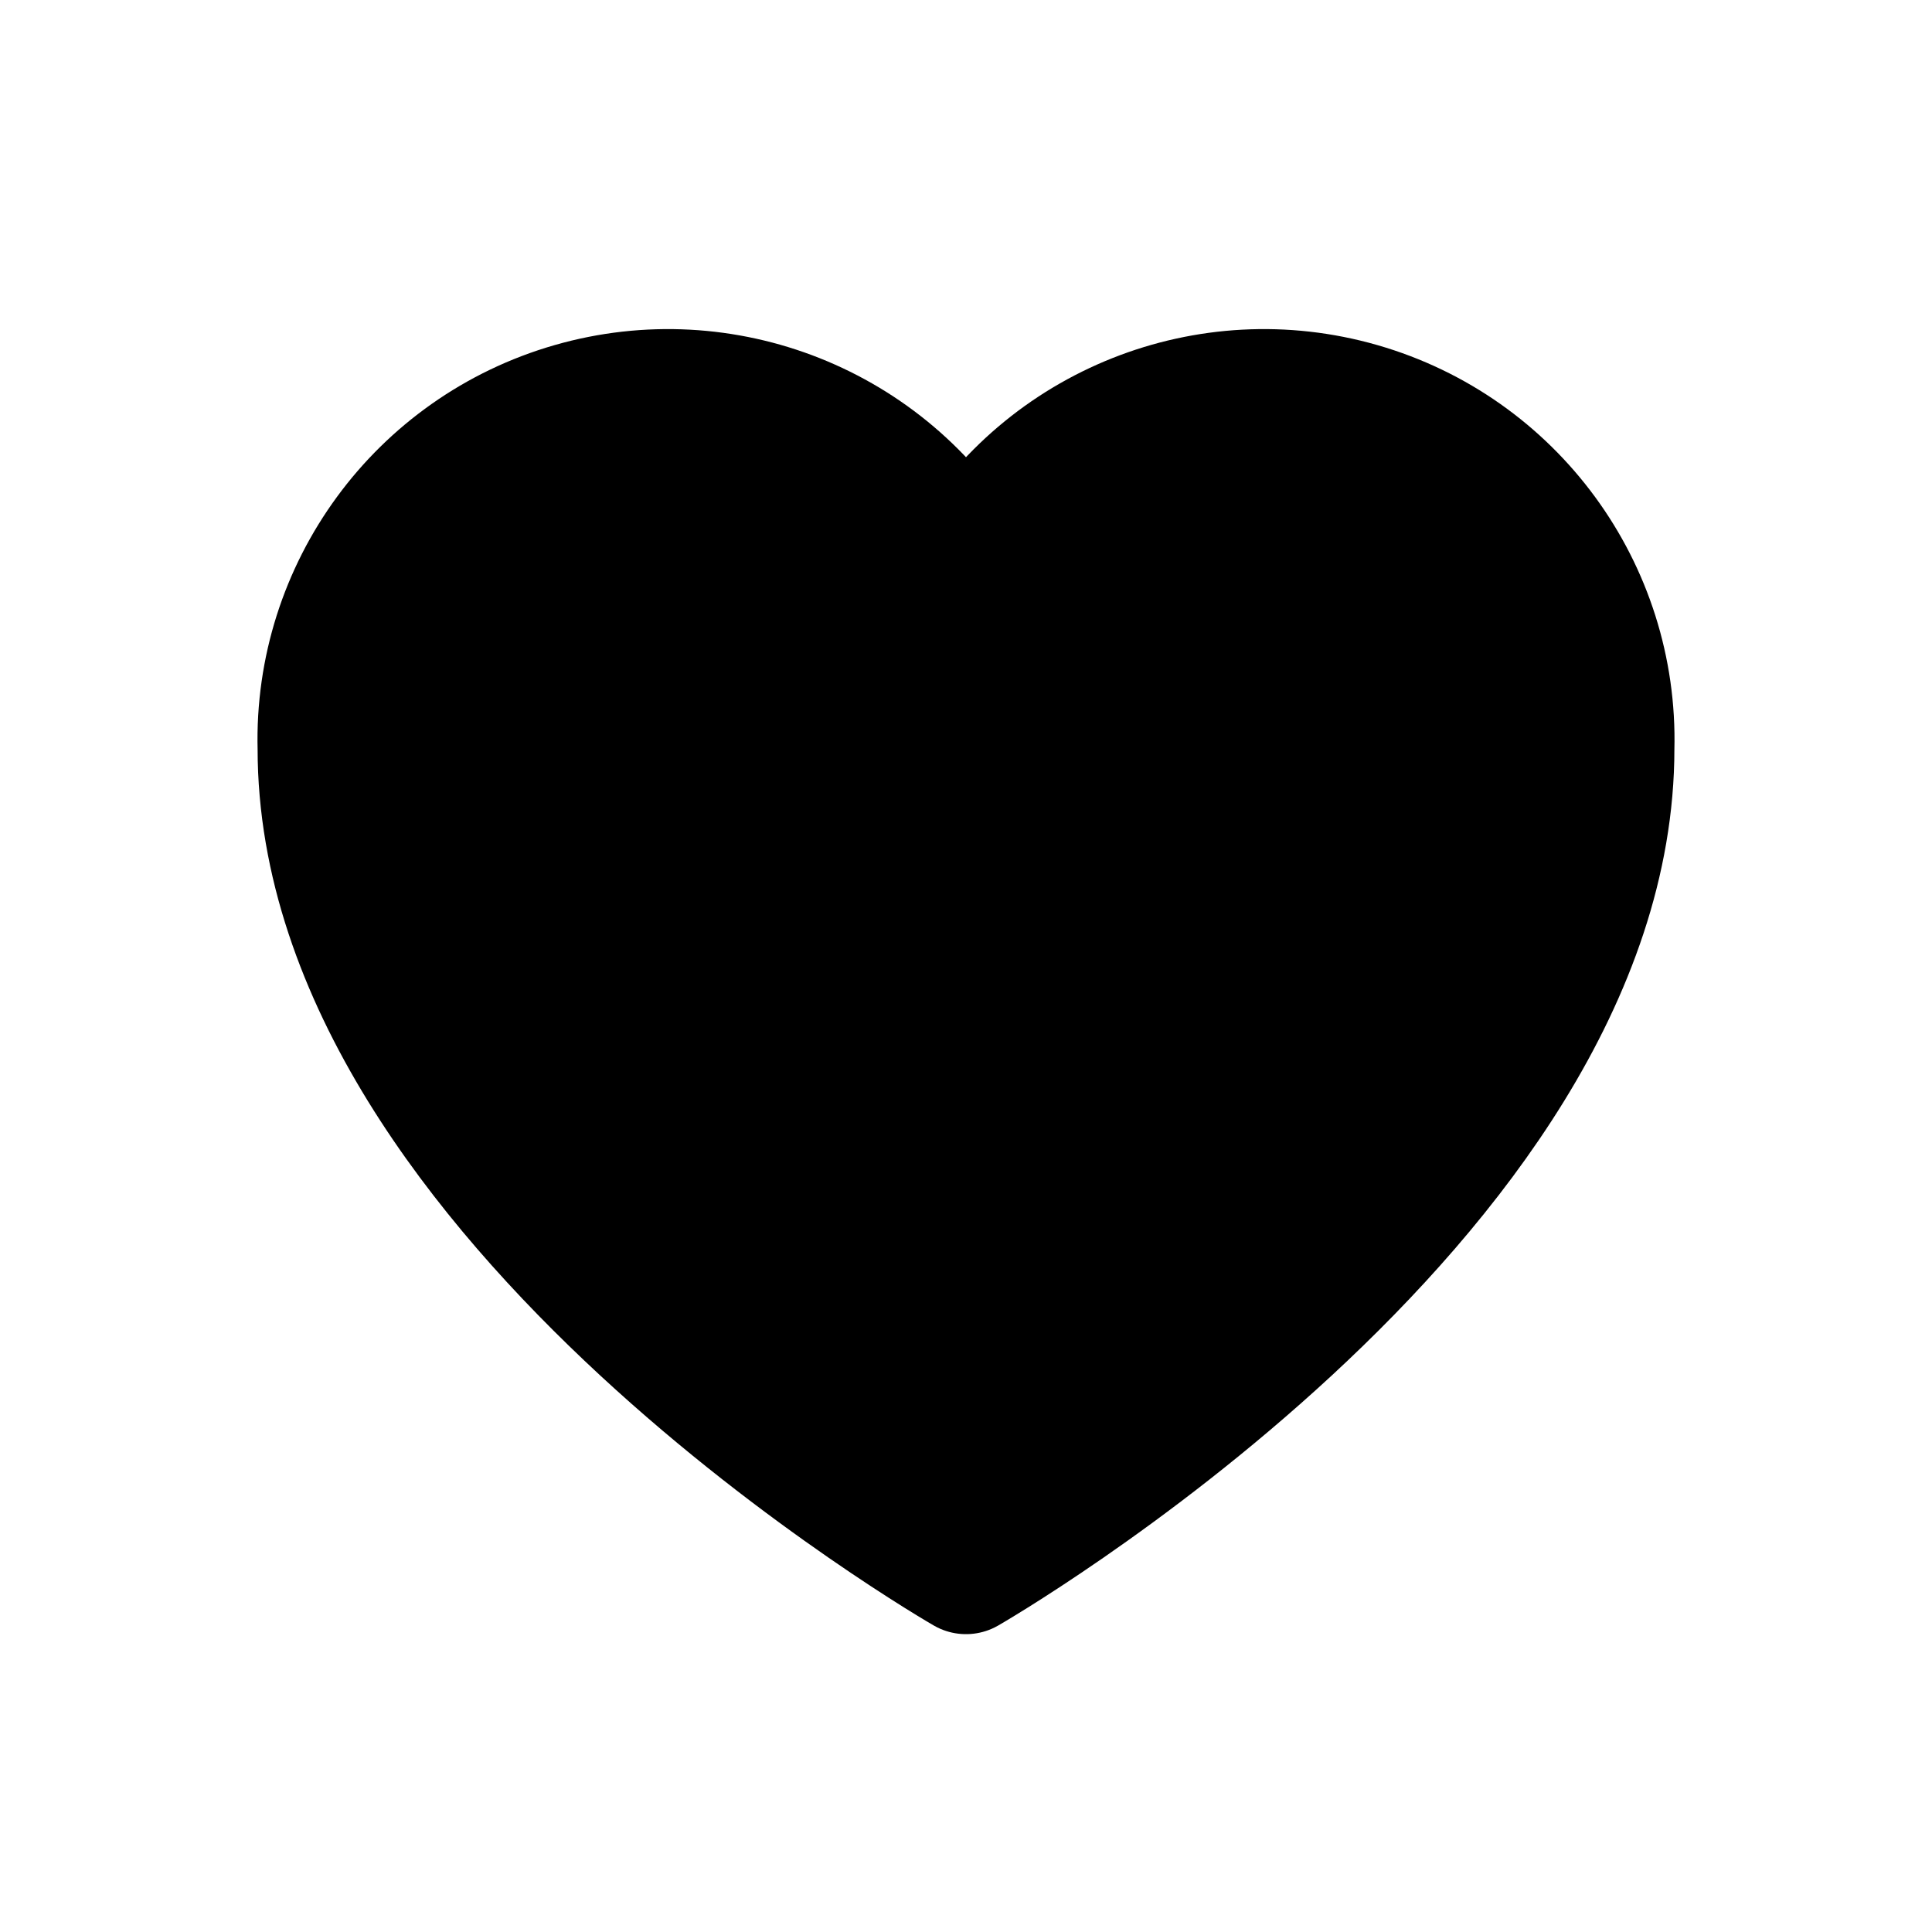
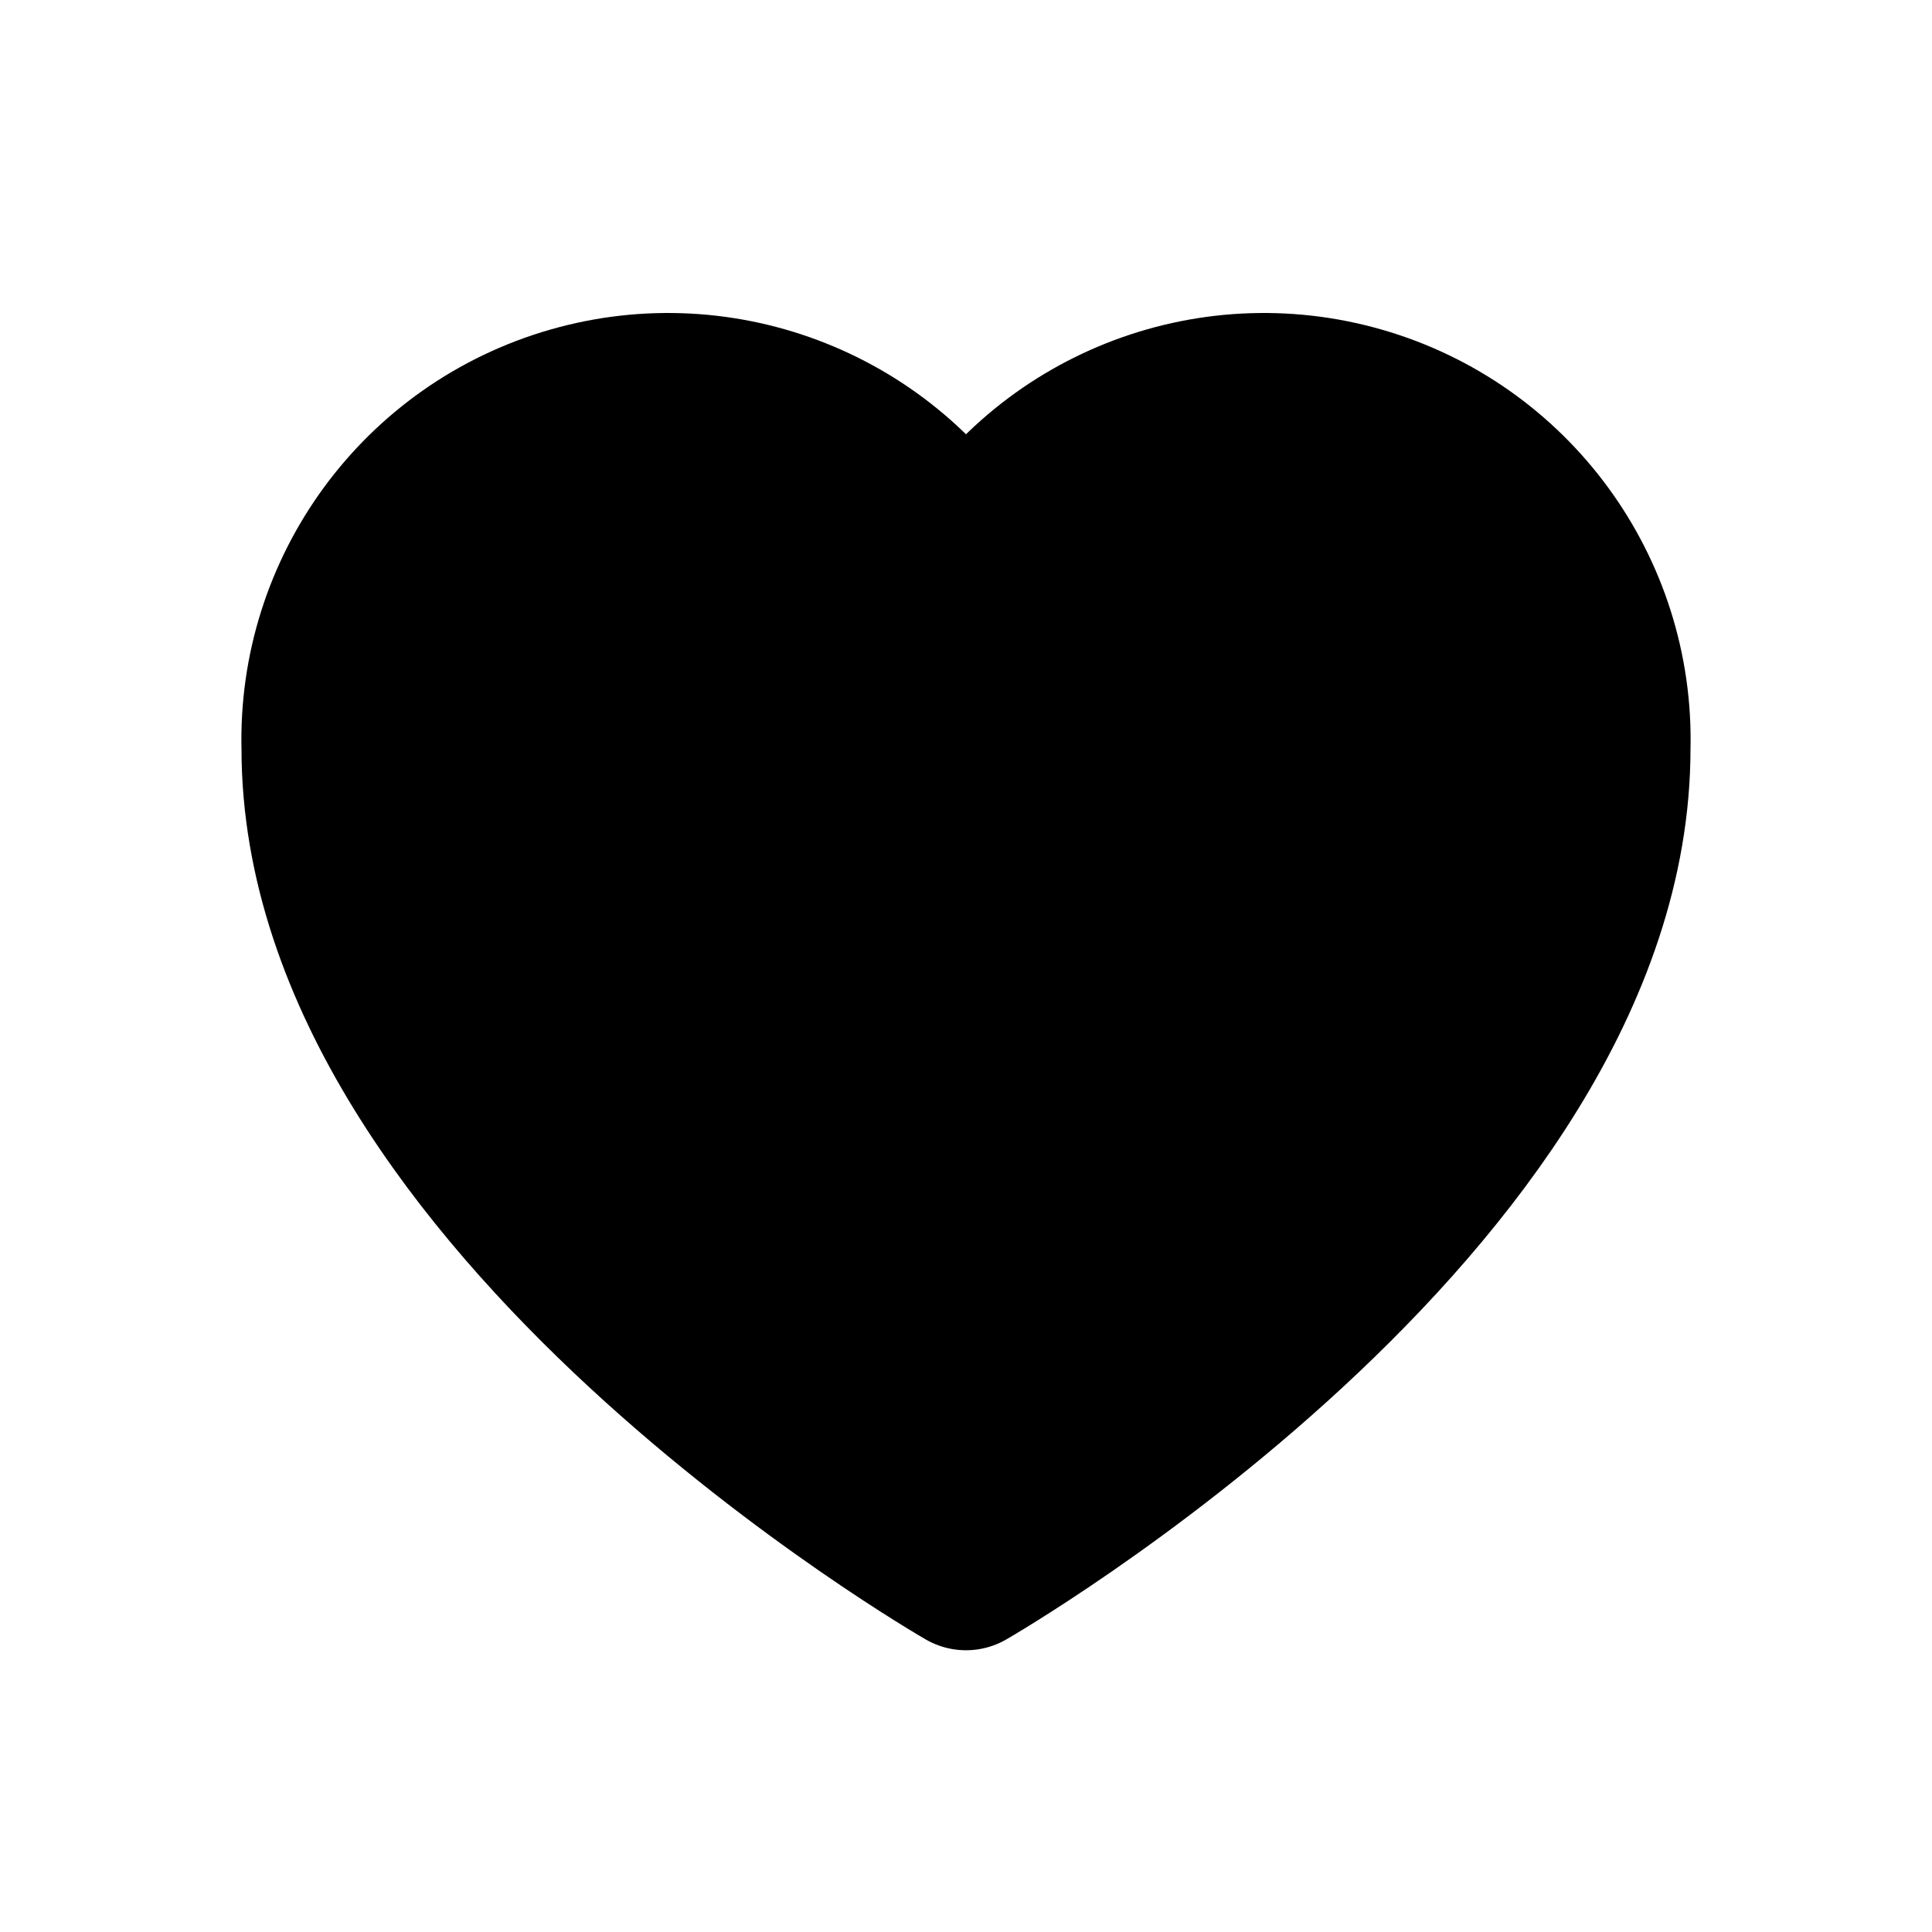
- <svg xmlns="http://www.w3.org/2000/svg" viewBox="0 0 24 24" width="24" height="24" fill="none" stroke="currentColor" stroke-width="1.6" stroke-linecap="round" stroke-linejoin="round">
+ <svg xmlns="http://www.w3.org/2000/svg" viewBox="0 0 24 24" width="24" height="24" fill="none" stroke="currentColor" stroke-width="2" stroke-linecap="round" stroke-linejoin="round">
  <path fill="currentColor" d="M12 19.5s-8-4.6-8-10.2A4.3 4.3 0 0 1 12 7a4.3 4.3 0 0 1 8 2.3c0 5.6-8 10.2-8 10.2z" />
</svg>
